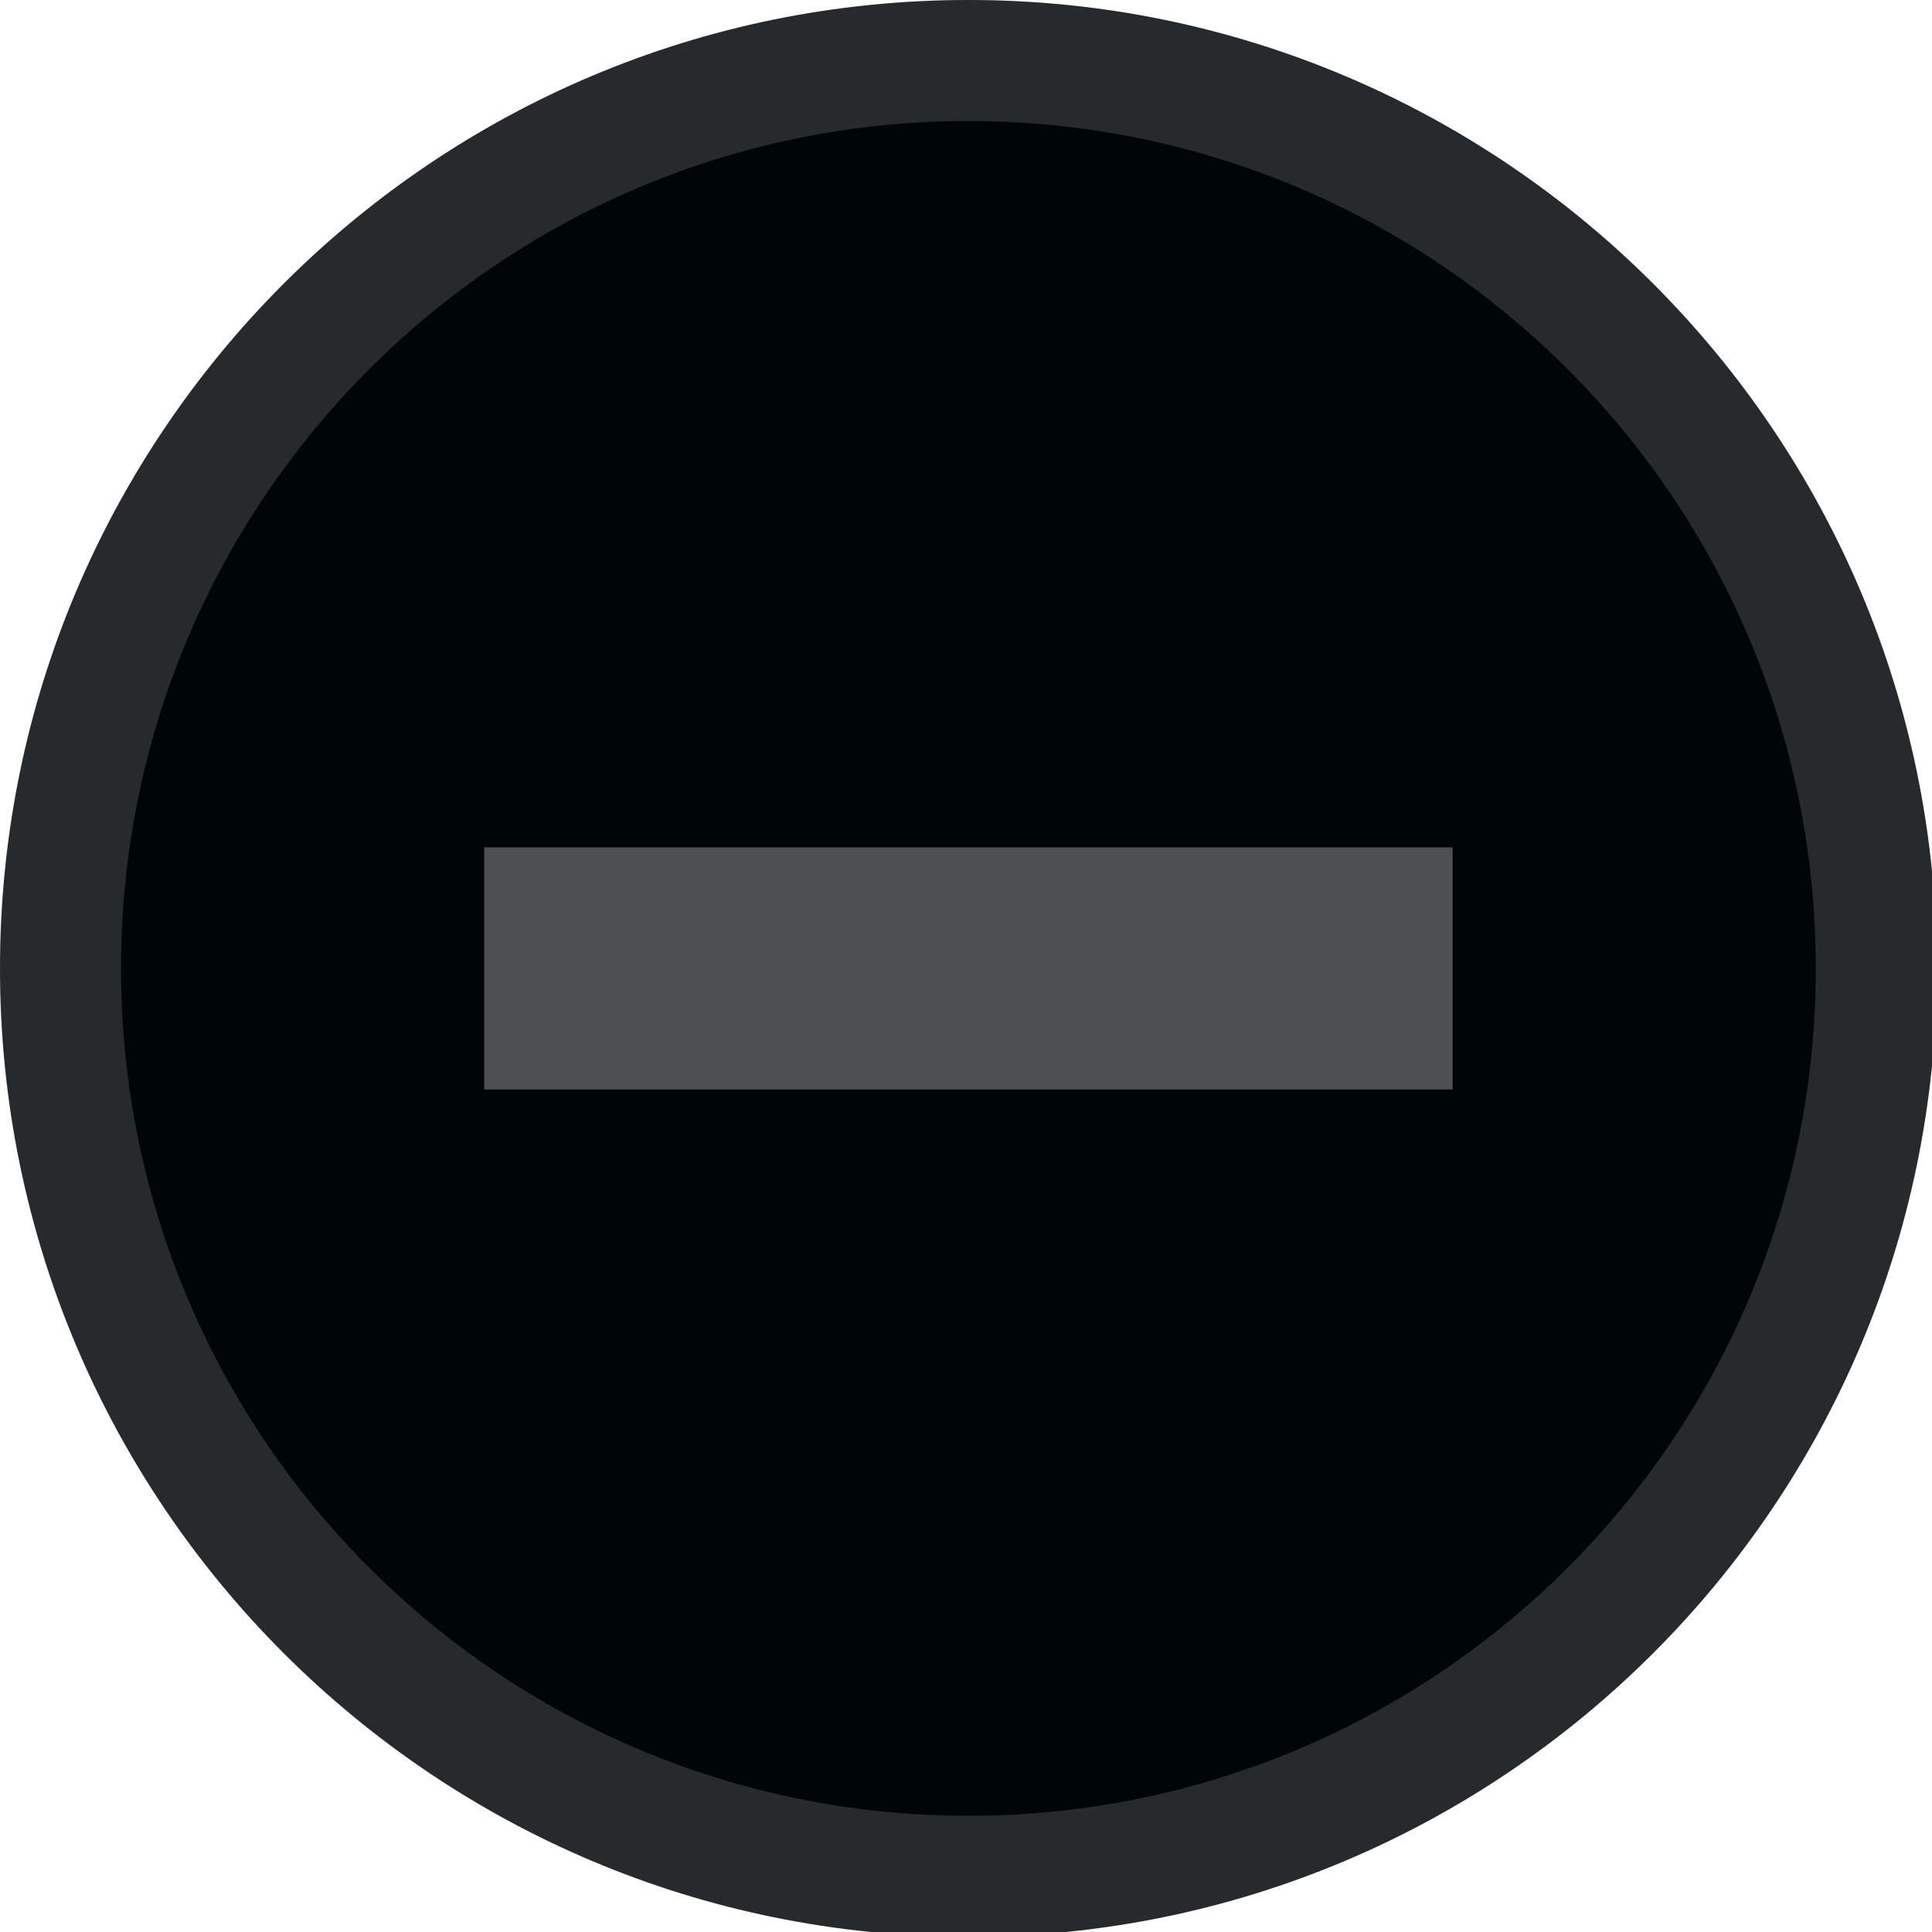
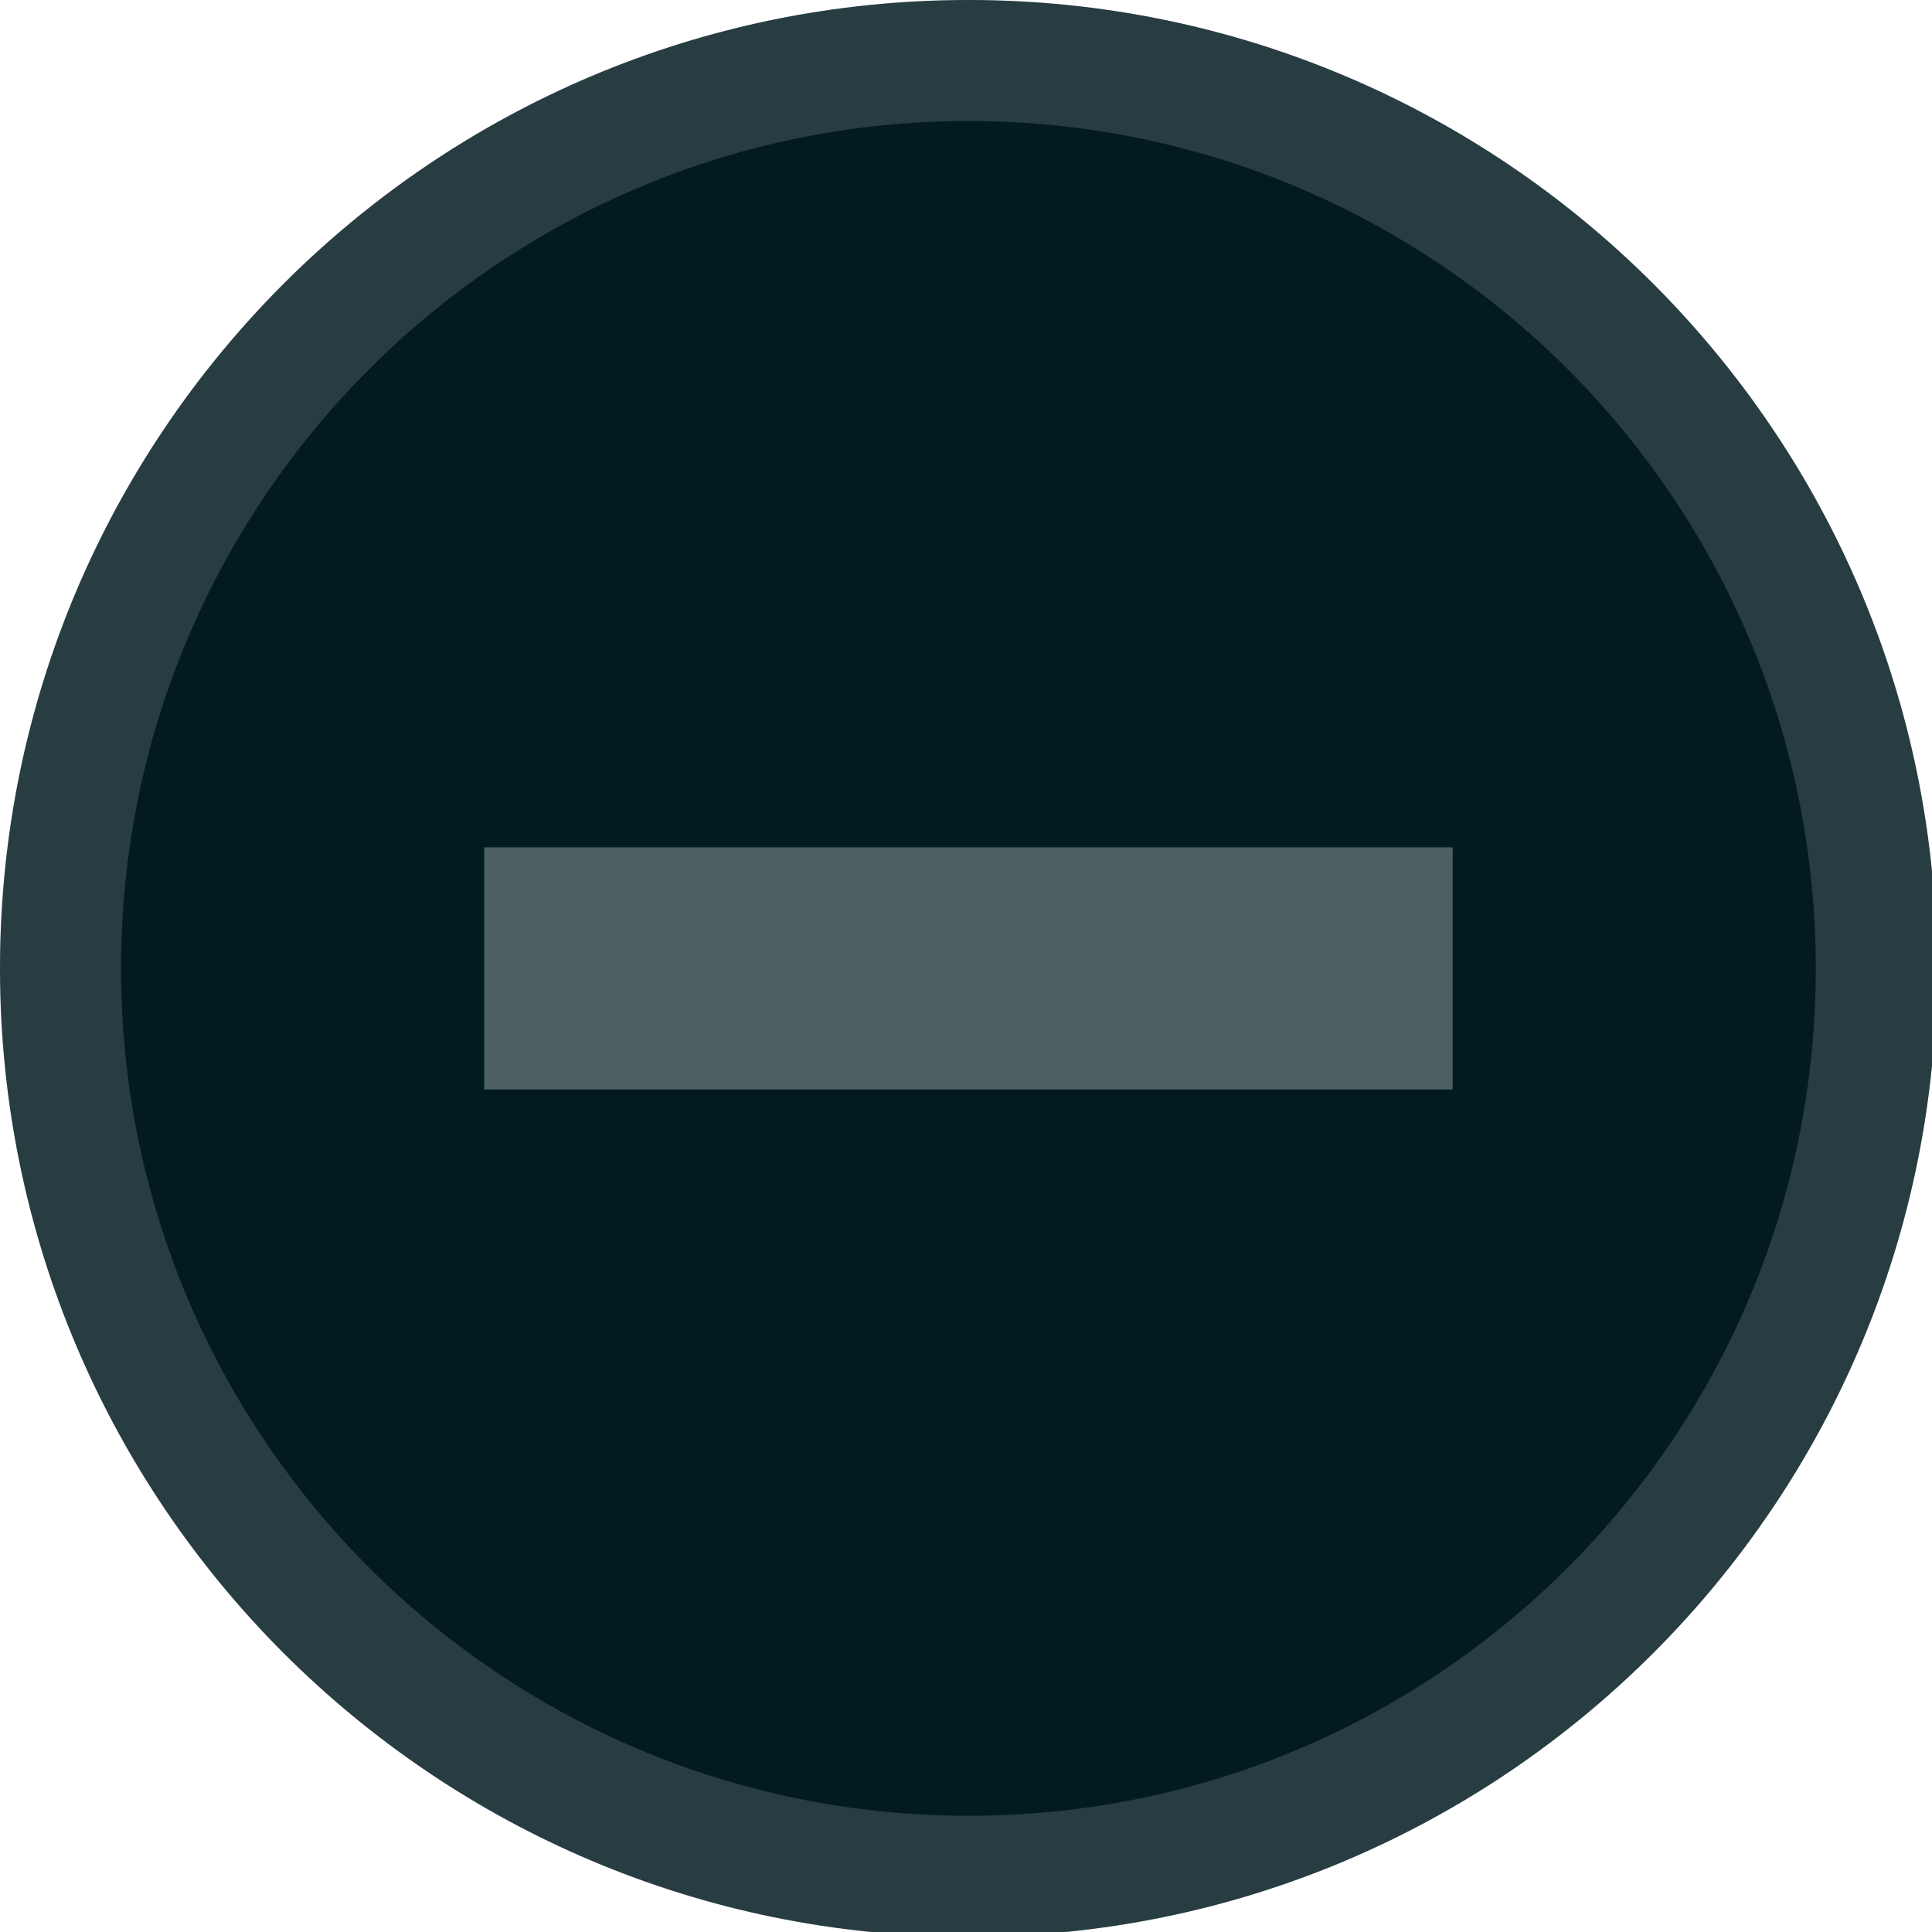
<svg xmlns="http://www.w3.org/2000/svg" width="133pt" height="133pt" viewBox="0 0 133 133" version="1.1">
  <g id="surface1">
-     <path style=" stroke:none;fill-rule:nonzero;fill:#000507;fill-opacity:1;" d="M 67.219 6.836 C 101.172 6.836 128.711 33.723 128.711 66.863 C 128.711 100 101.172 126.855 67.219 126.855 C 33.27 126.855 5.73 100 5.73 66.863 C 5.73 33.723 33.27 6.836 67.219 6.836 Z M 67.219 6.836 " />
-     <path style=" stroke:none;fill-rule:nonzero;fill:#000507;fill-opacity:1;" d="M 66.668 0 C 29.852 0 0 29.852 0 66.668 C 0 103.484 29.852 133.332 66.668 133.332 C 103.484 133.332 133.332 103.484 133.332 66.668 C 133.332 29.852 103.484 0 66.668 0 Z M 66.668 8.332 C 98.895 8.332 125 34.441 125 66.668 C 125 98.895 98.895 125 66.668 125 C 34.441 125 8.332 98.895 8.332 66.668 C 8.332 34.441 34.441 8.332 66.668 8.332 Z M 66.668 8.332 " />
+     <path style=" stroke:none;fill-rule:nonzero;fill:#021b21;fill-opacity:1;" d="M 67.219 6.836 C 101.172 6.836 128.711 33.723 128.711 66.863 C 128.711 100 101.172 126.855 67.219 126.855 C 33.27 126.855 5.73 100 5.73 66.863 C 5.73 33.723 33.27 6.836 67.219 6.836 Z M 67.219 6.836 " />
+     <path style=" stroke:none;fill-rule:nonzero;fill:#021b21;fill-opacity:1;" d="M 66.668 0 C 29.852 0 0 29.852 0 66.668 C 0 103.484 29.852 133.332 66.668 133.332 C 103.484 133.332 133.332 103.484 133.332 66.668 C 133.332 29.852 103.484 0 66.668 0 Z M 66.668 8.332 C 98.895 8.332 125 34.441 125 66.668 C 125 98.895 98.895 125 66.668 125 C 34.441 125 8.332 98.895 8.332 66.668 C 8.332 34.441 34.441 8.332 66.668 8.332 Z M 66.668 8.332 " />
    <path style=" stroke:none;fill-rule:nonzero;fill:#fefefe;fill-opacity:0.15;" d="M 66.668 0 C 29.852 0 0 29.852 0 66.668 C 0 103.484 29.852 133.332 66.668 133.332 C 103.484 133.332 133.332 103.484 133.332 66.668 C 133.332 29.852 103.484 0 66.668 0 Z M 66.668 8.332 C 98.895 8.332 125 34.441 125 66.668 C 125 98.895 98.895 125 66.668 125 C 34.441 125 8.332 98.895 8.332 66.668 C 8.332 34.441 34.441 8.332 66.668 8.332 Z M 66.668 8.332 " />
    <path style=" stroke:none;fill-rule:nonzero;fill:#fefefe;fill-opacity:0.3;" d="M 33.332 58.332 L 100 58.332 L 100 75 L 33.332 75 Z M 33.332 58.332 " />
  </g>
</svg>
